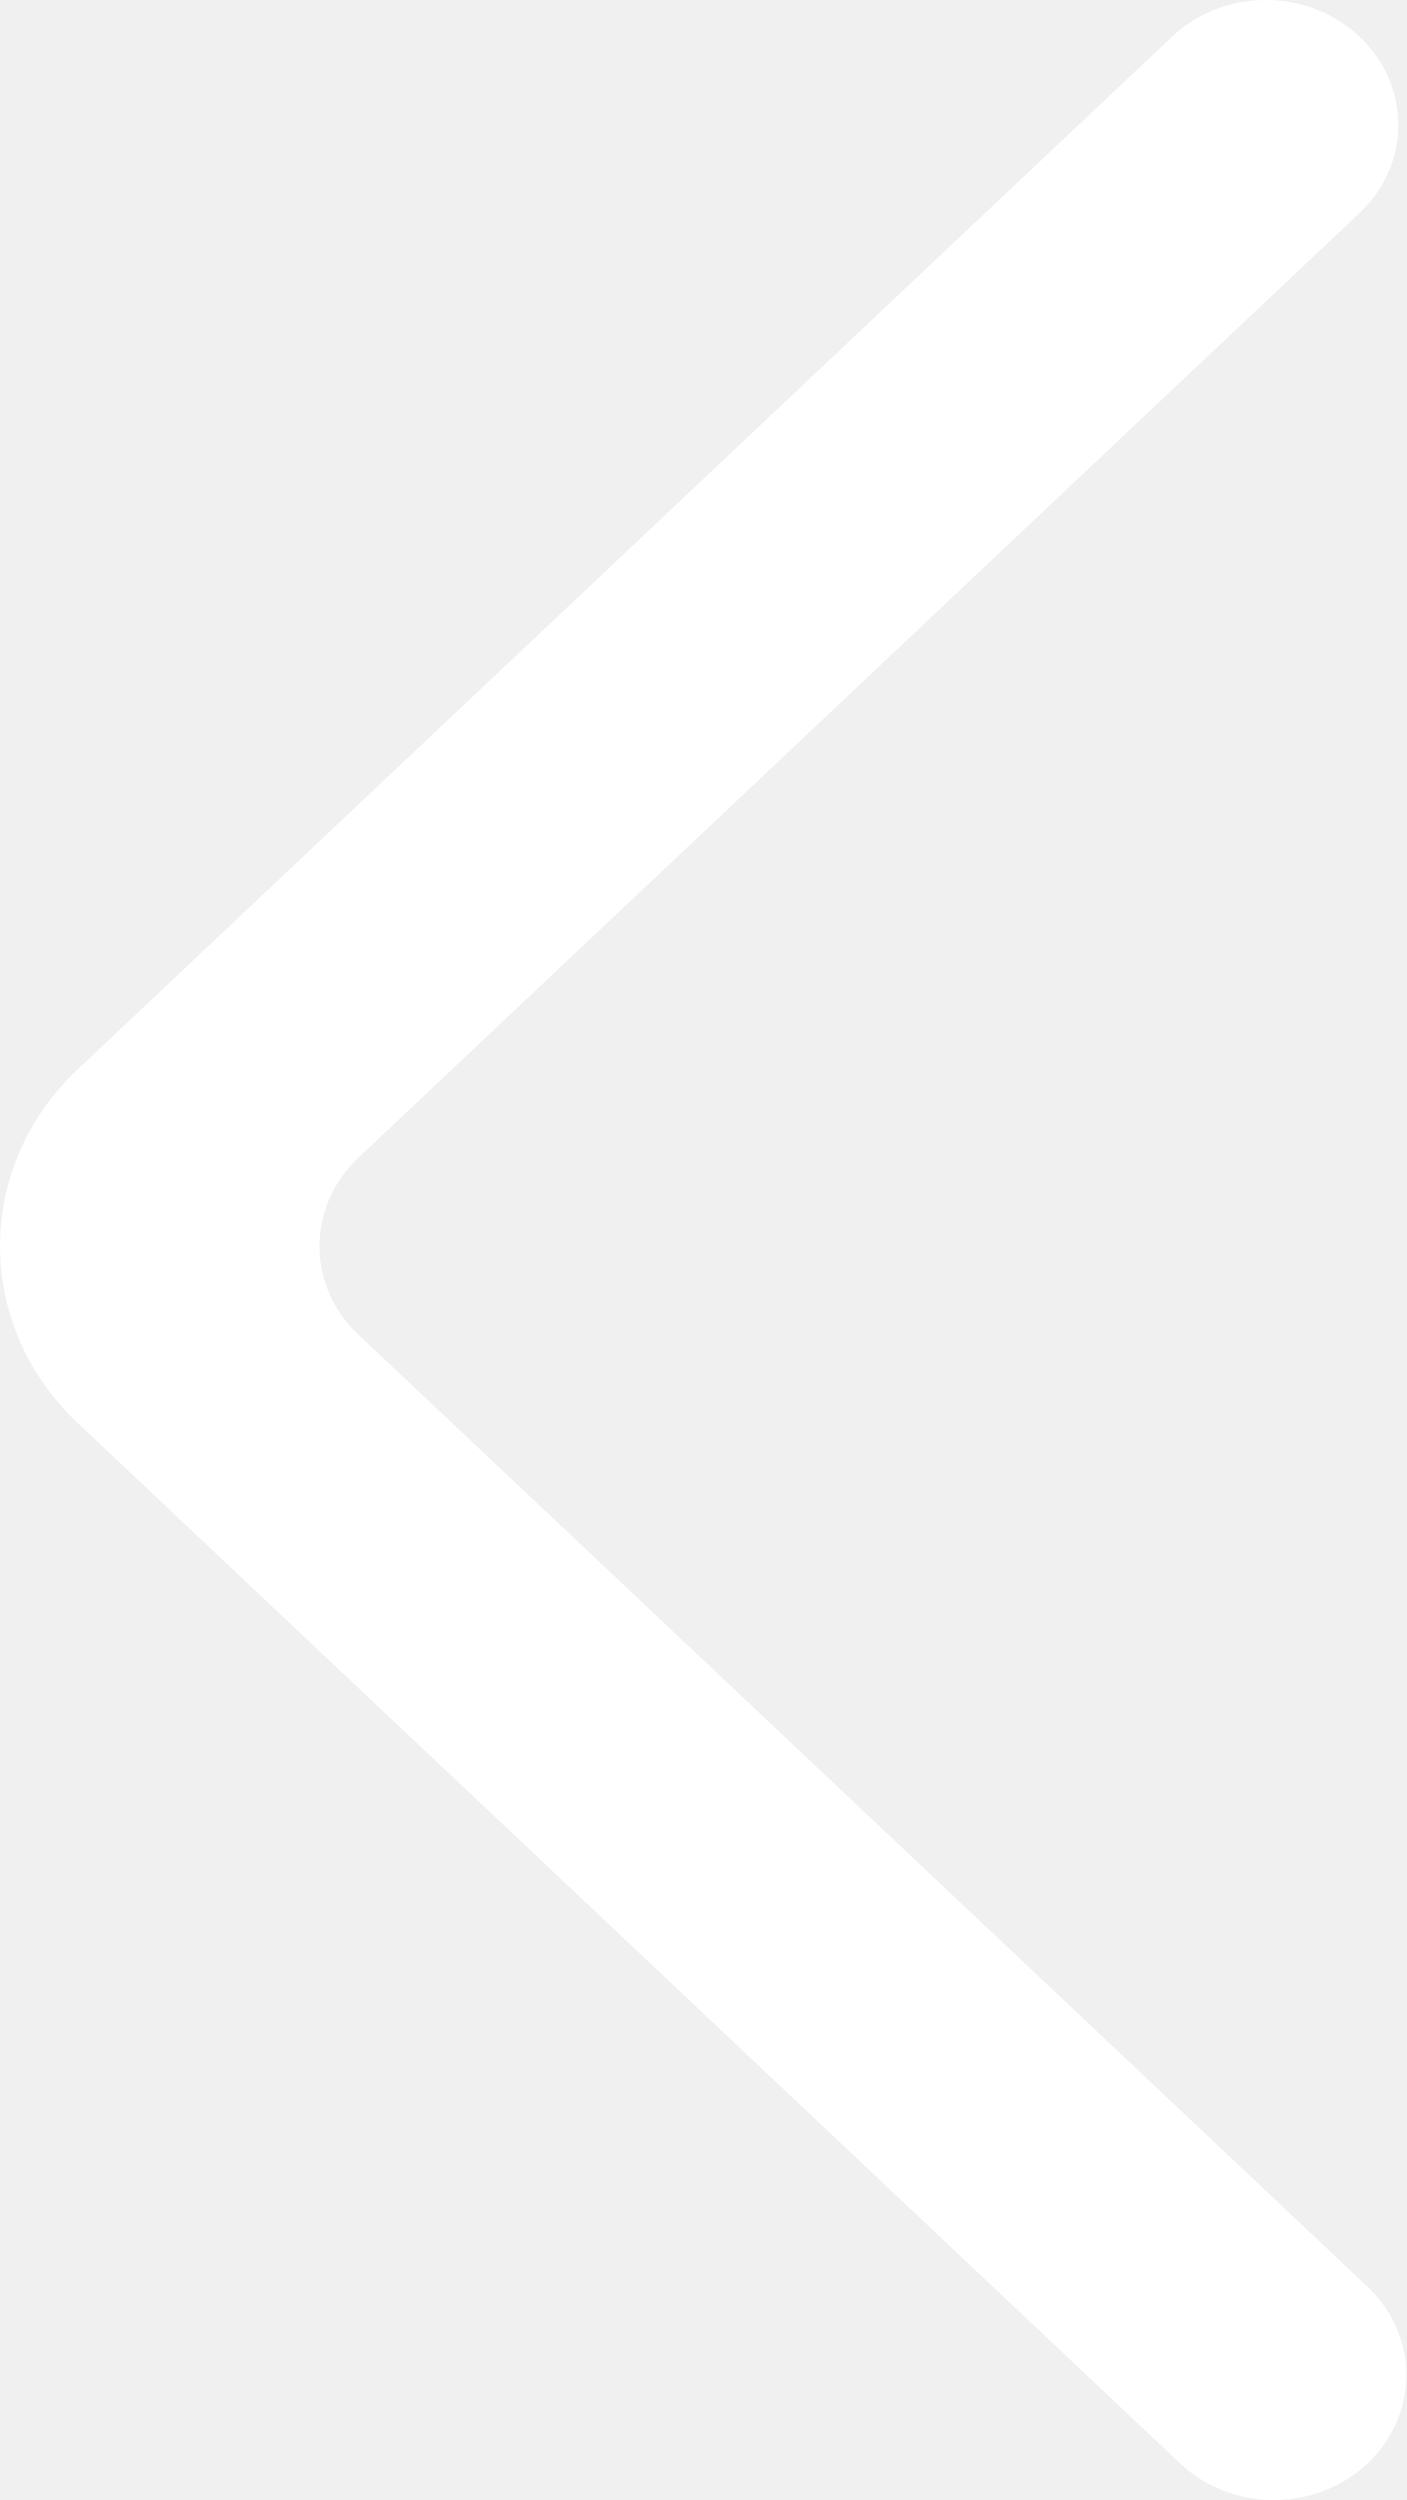
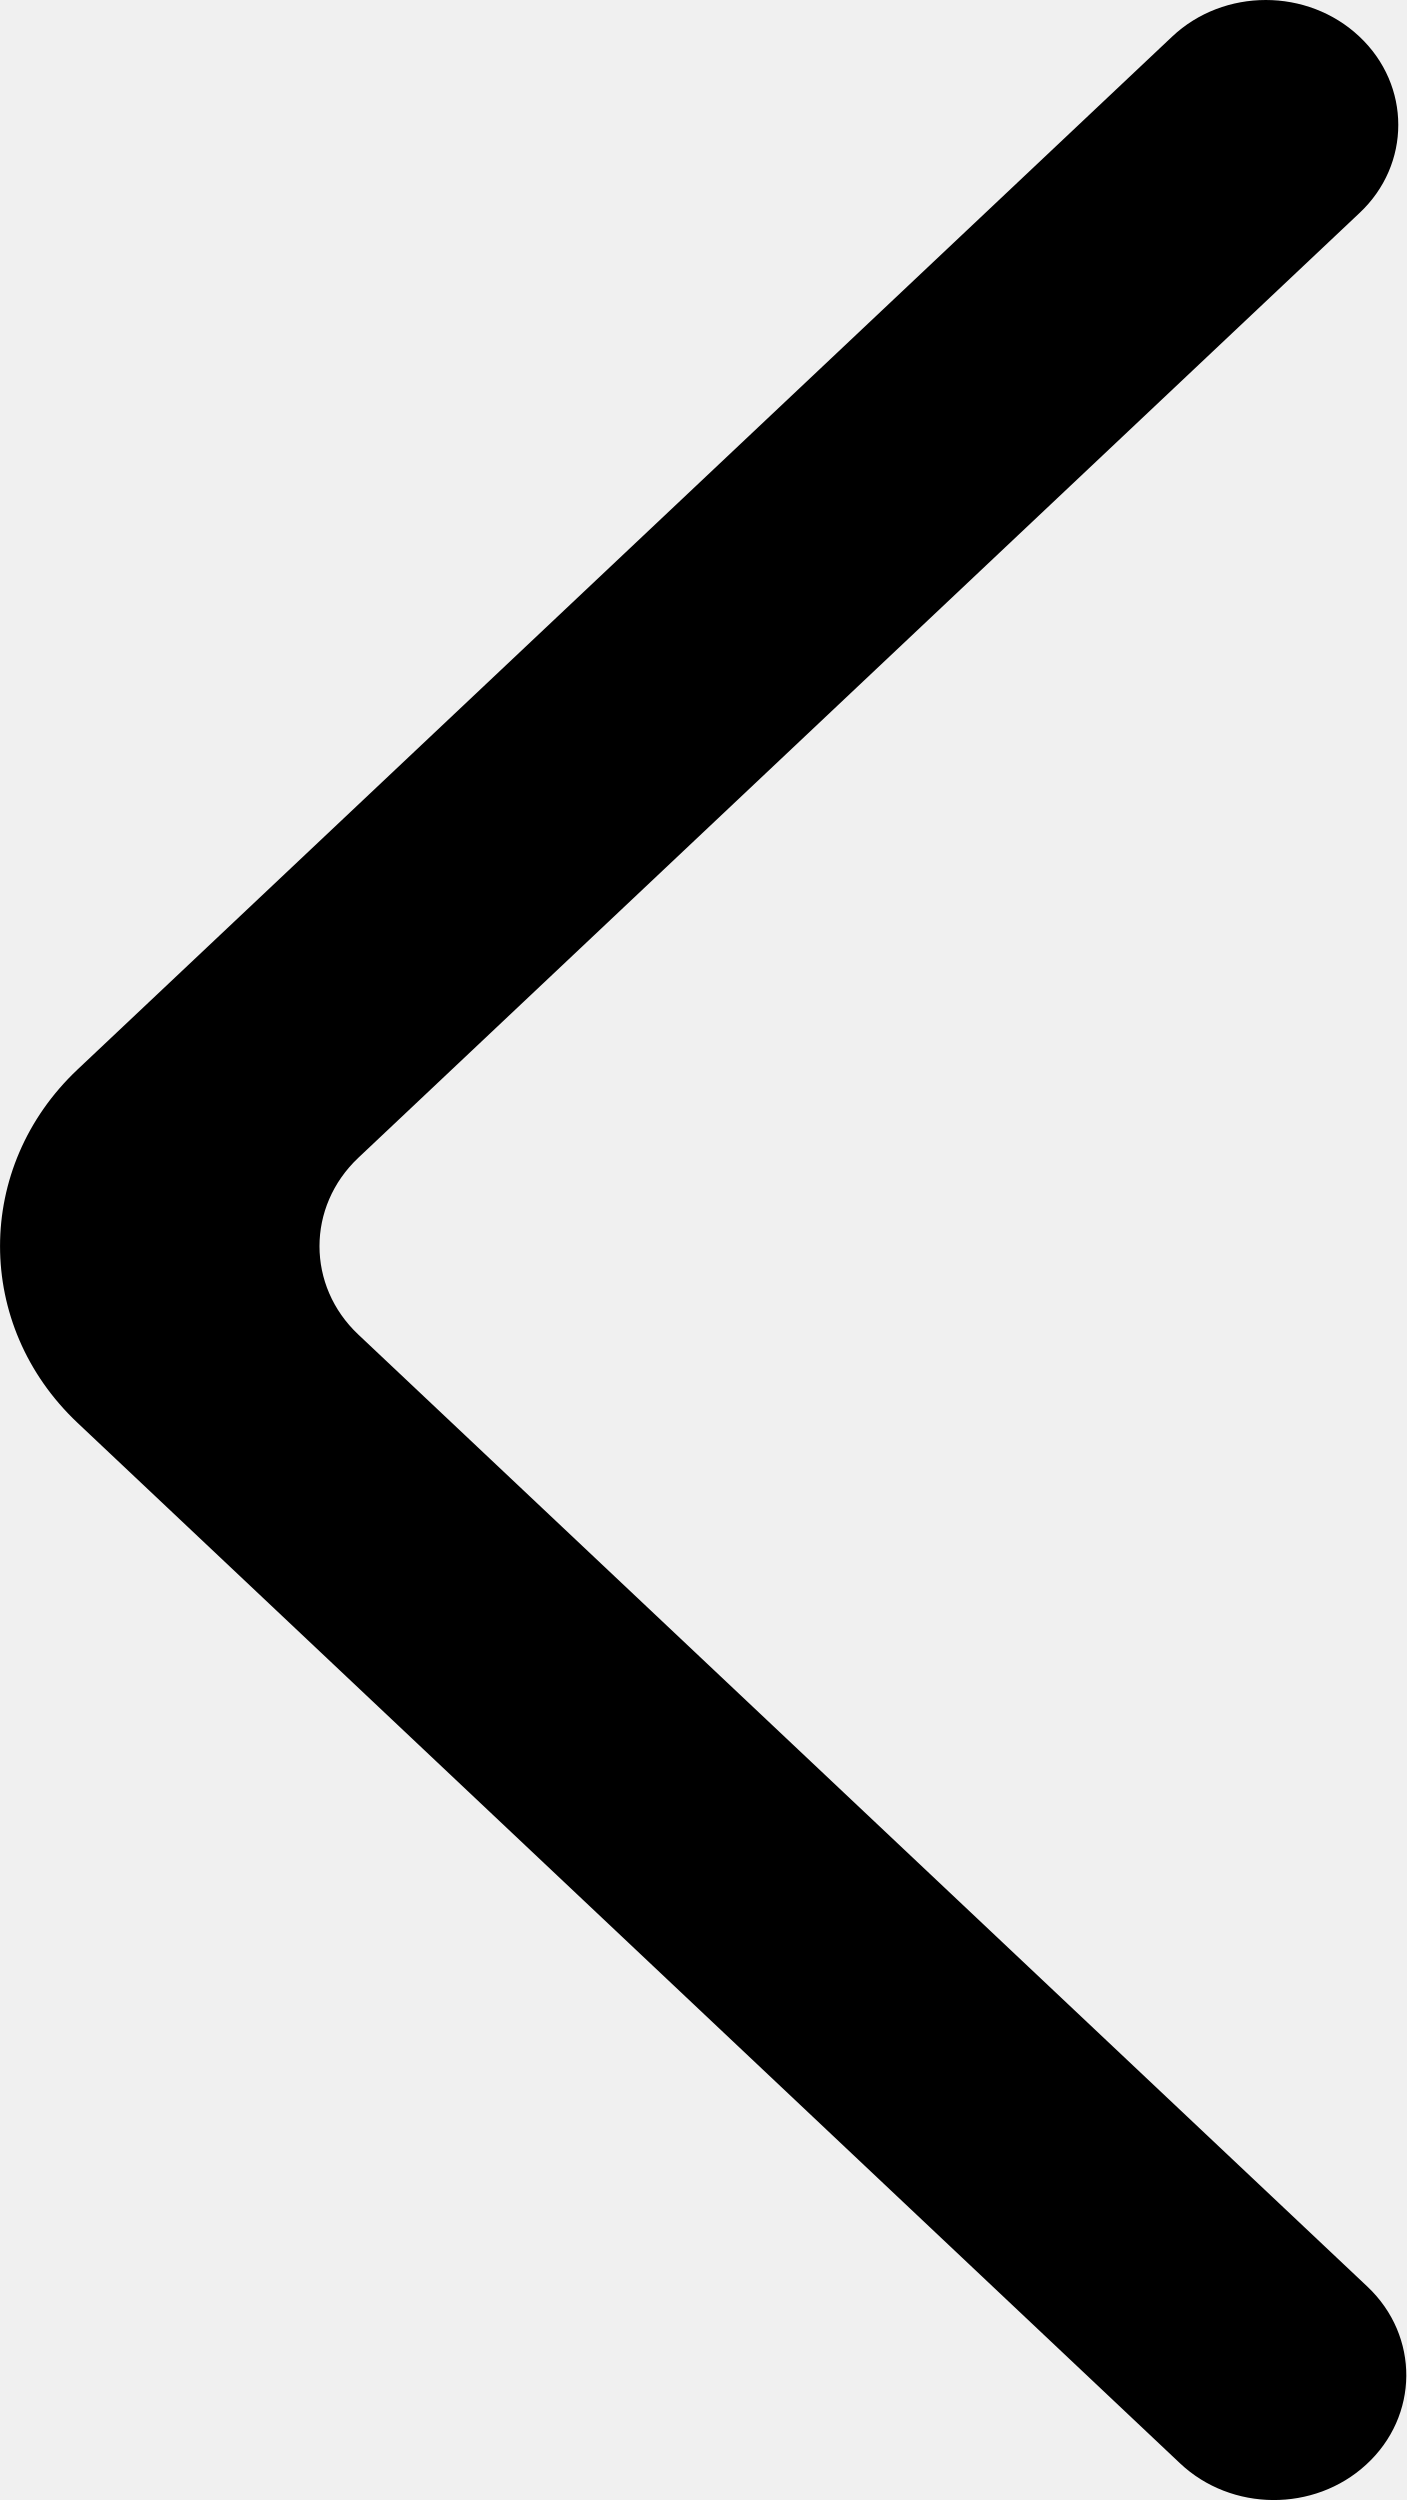
- <svg xmlns="http://www.w3.org/2000/svg" width="9" height="16" viewBox="0 0 9 16" fill="none">
-   <path fill-rule="evenodd" clip-rule="evenodd" d="M8.7 0.234C8.369 -0.078 7.833 -0.078 7.502 0.234L0.496 6.845C-0.165 7.469 -0.165 8.482 0.496 9.106L7.553 15.766C7.881 16.075 8.411 16.079 8.743 15.774C9.083 15.463 9.086 14.951 8.752 14.635L2.293 8.541C1.962 8.229 1.962 7.723 2.293 7.41L8.7 1.364C9.032 1.053 9.032 0.546 8.7 0.234Z" fill="white" />
+ <svg xmlns="http://www.w3.org/2000/svg" width="9" height="16" viewBox="0 0 9 16">
+   <path fill-rule="evenodd" clip-rule="evenodd" d="M8.7 0.234C8.369 -0.078 7.833 -0.078 7.502 0.234L0.496 6.845C-0.165 7.469 -0.165 8.482 0.496 9.106L7.553 15.766C7.881 16.075 8.411 16.079 8.743 15.774C9.083 15.463 9.086 14.951 8.752 14.635L2.293 8.541C1.962 8.229 1.962 7.723 2.293 7.41L8.7 1.364C9.032 1.053 9.032 0.546 8.7 0.234Z" />
</svg>
